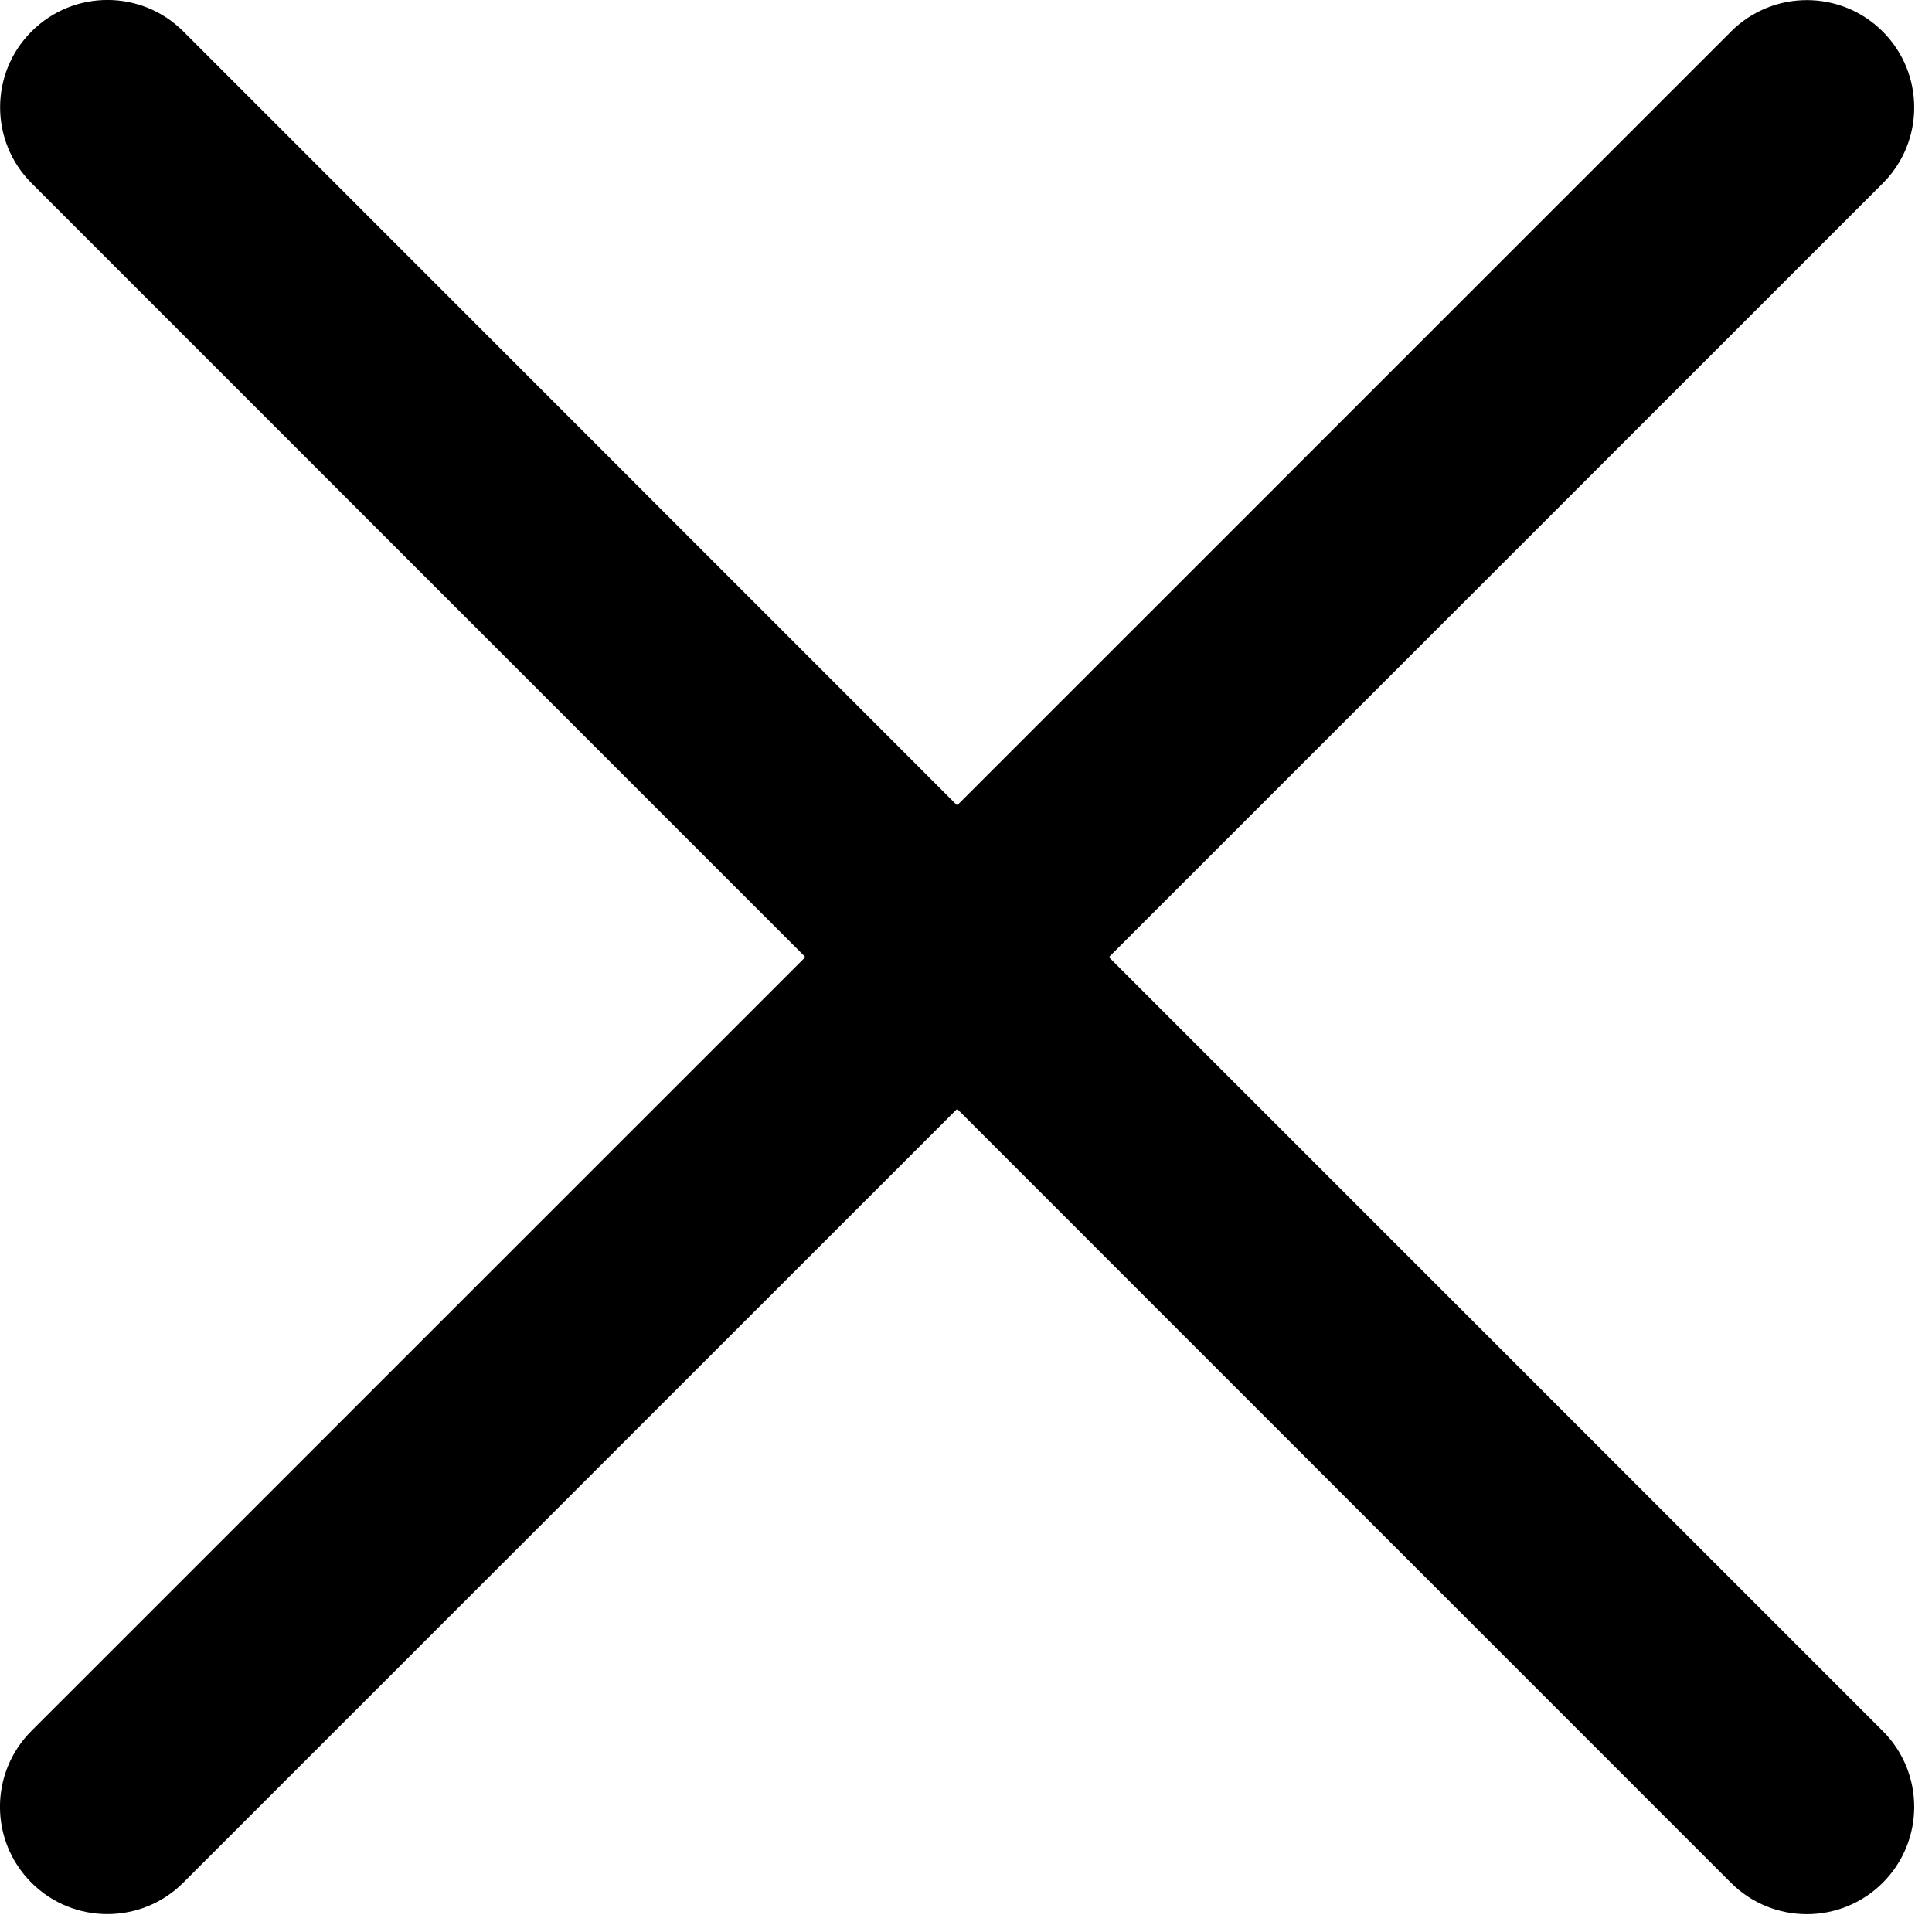
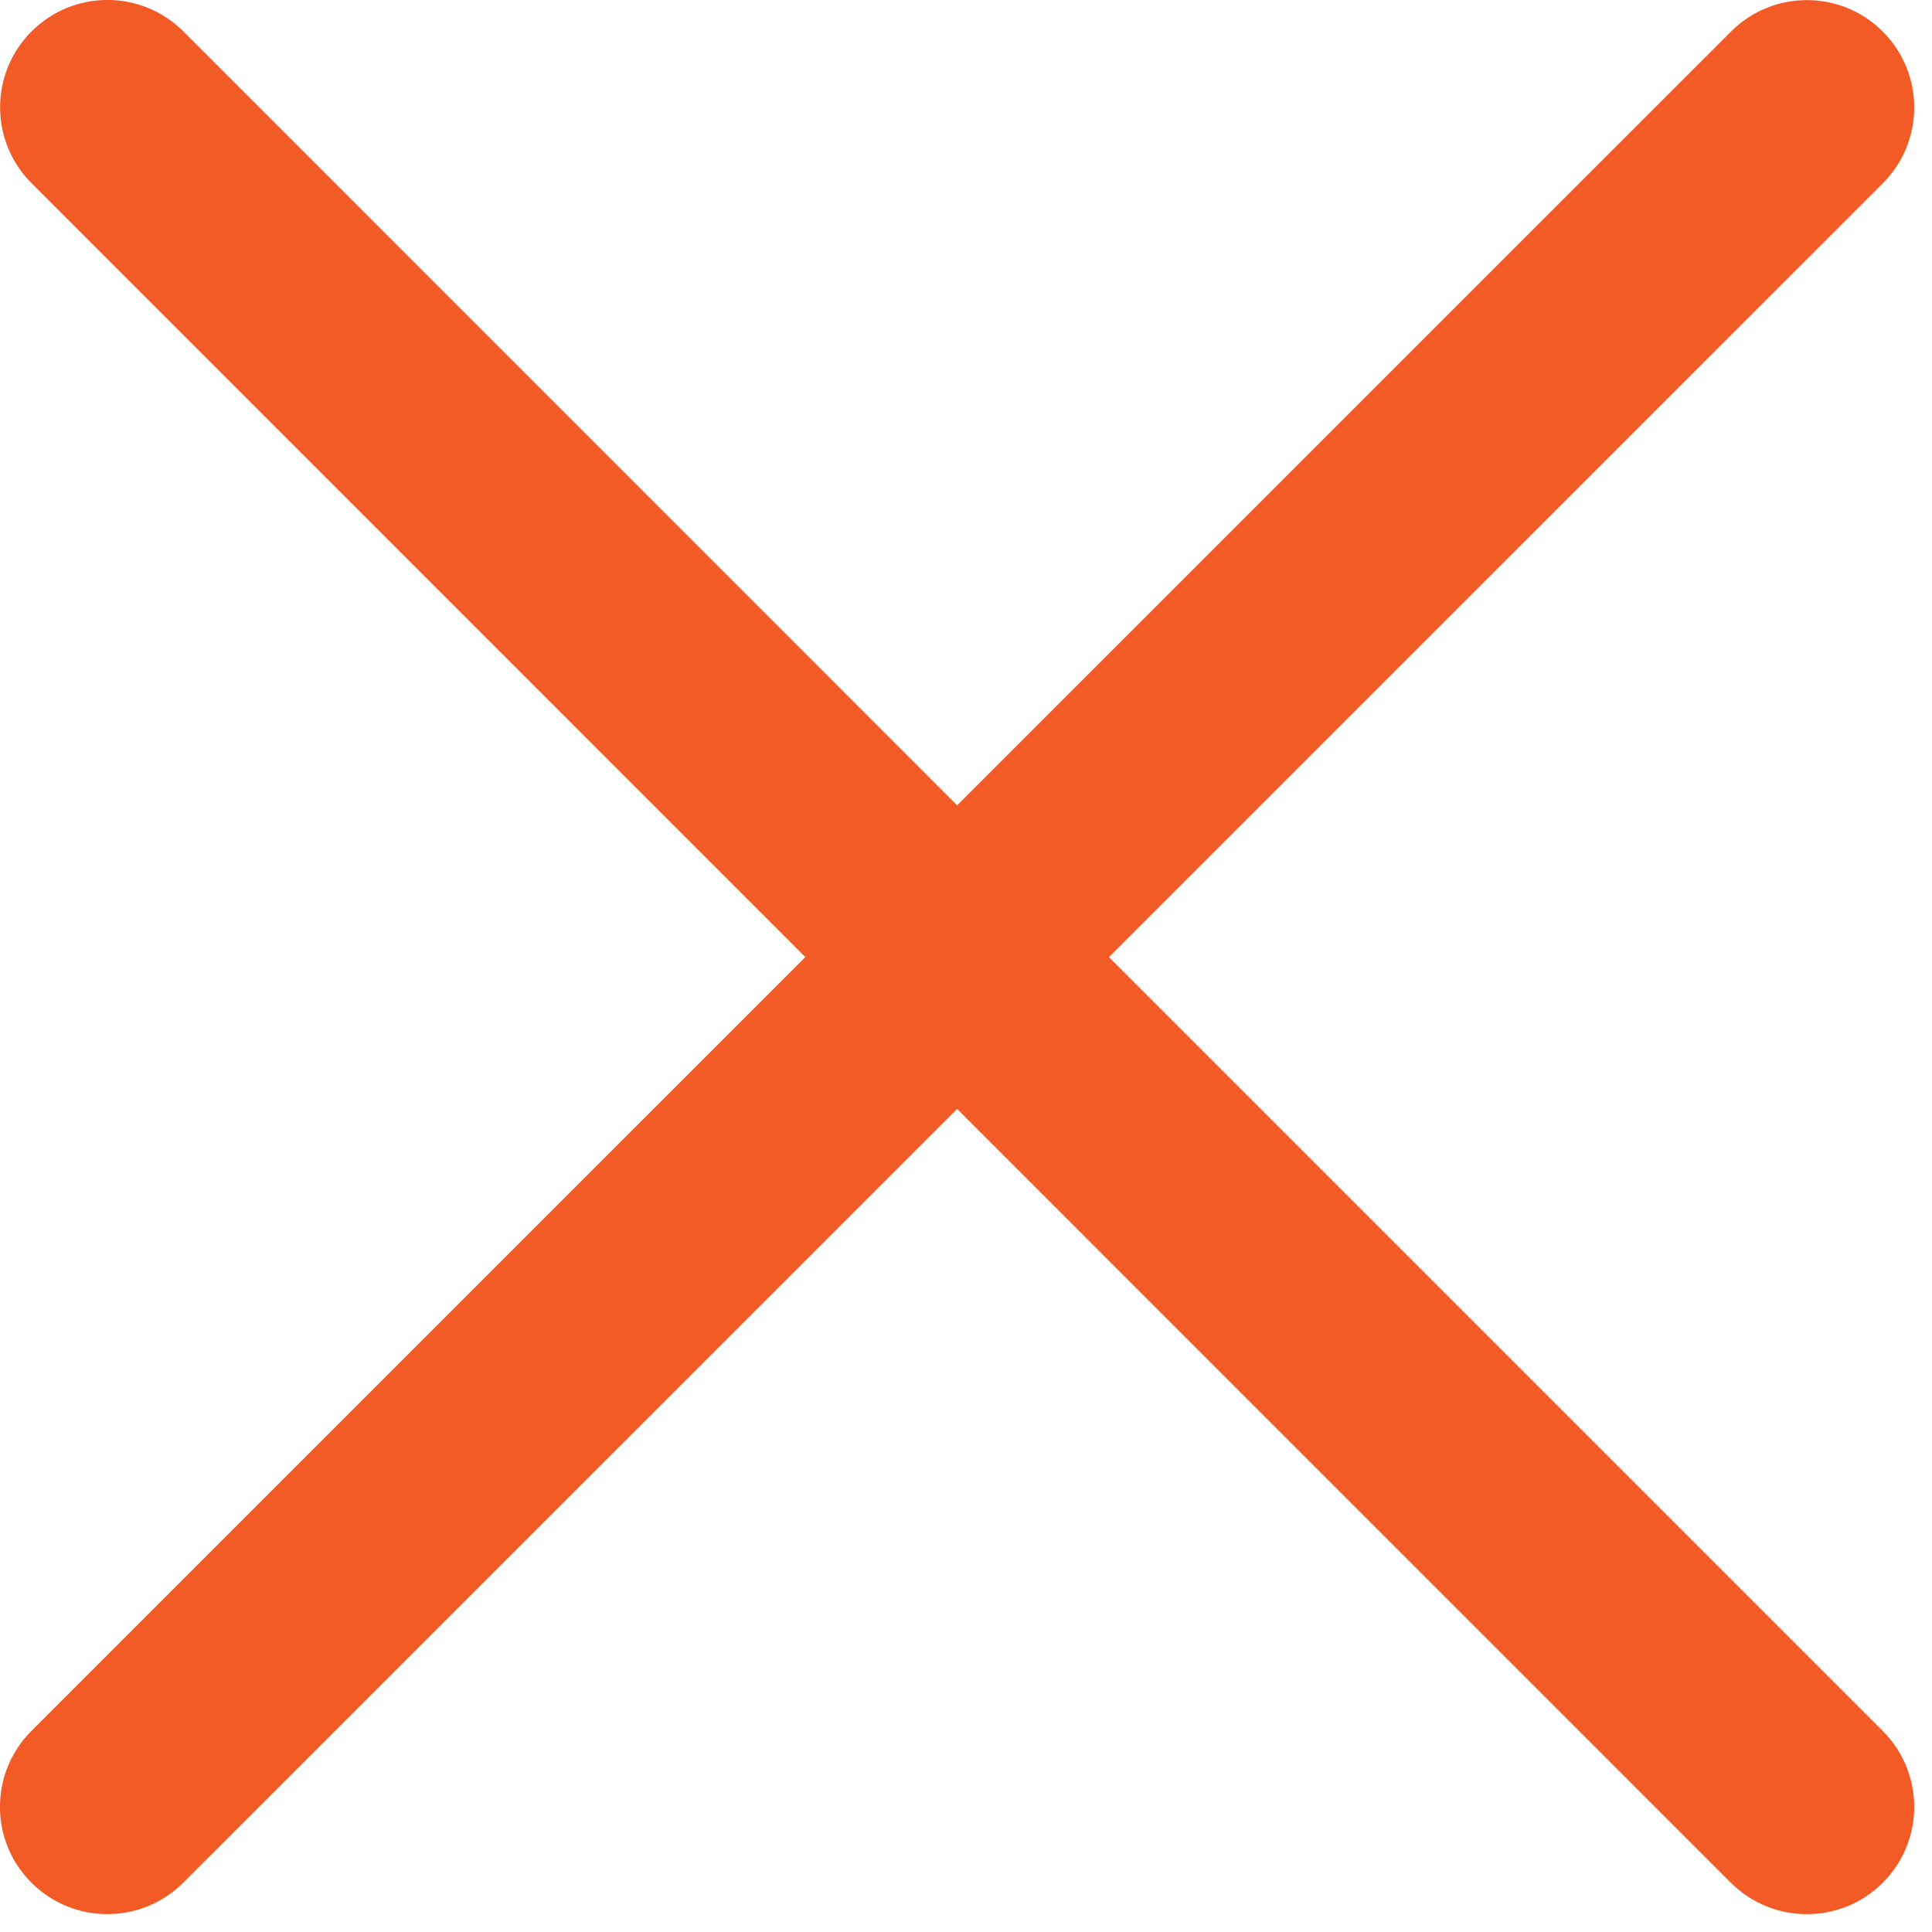
- <svg xmlns="http://www.w3.org/2000/svg" version="1.0" id="Layer_1" x="0" y="x" width="27" height="27" viewBox="0 0 27 27" enable-background="new 0 0 26.752 26.752" xml:space="preserve">
-   <path d="M15.497,13.376L26.312,2.562c0.586-0.585,0.586-1.535,0-2.121s-1.535-0.586-2.121,0L13.376,11.255L2.562,0.439 c-0.586-0.586-1.535-0.586-2.121,0c-0.586,0.585-0.586,1.535,0,2.121l10.814,10.815L0.439,24.19c-0.586,0.586-0.586,1.535,0,2.121 c0.293,0.293,0.677,0.439,1.061,0.439s0.768-0.146,1.061-0.439l10.815-10.814L24.19,26.312c0.293,0.293,0.677,0.439,1.061,0.439 s0.768-0.146,1.061-0.439c0.586-0.586,0.586-1.535,0-2.121L15.497,13.376z" />
+ <svg xmlns="http://www.w3.org/2000/svg" version="1.1" x="0" y="x" width="27" height="27" viewBox="0 0 27 27" enable-background="new 0 0 27 27" xml:space="preserve">
+   <path fill="#f25b26" d="M15.497,13.376L26.312,2.562c0.586-0.585,0.586-1.535,0-2.121s-1.535-0.586-2.121,0L13.376,11.255L2.562,0.439 c-0.586-0.586-1.535-0.586-2.121,0c-0.586,0.585-0.586,1.535,0,2.121l10.814,10.815L0.439,24.19c-0.586,0.586-0.586,1.535,0,2.121 c0.293,0.293,0.677,0.439,1.061,0.439s0.768-0.146,1.061-0.439l10.815-10.814L24.19,26.312c0.293,0.293,0.677,0.439,1.061,0.439 s0.768-0.146,1.061-0.439c0.586-0.586,0.586-1.535,0-2.121L15.497,13.376z" />
</svg>
